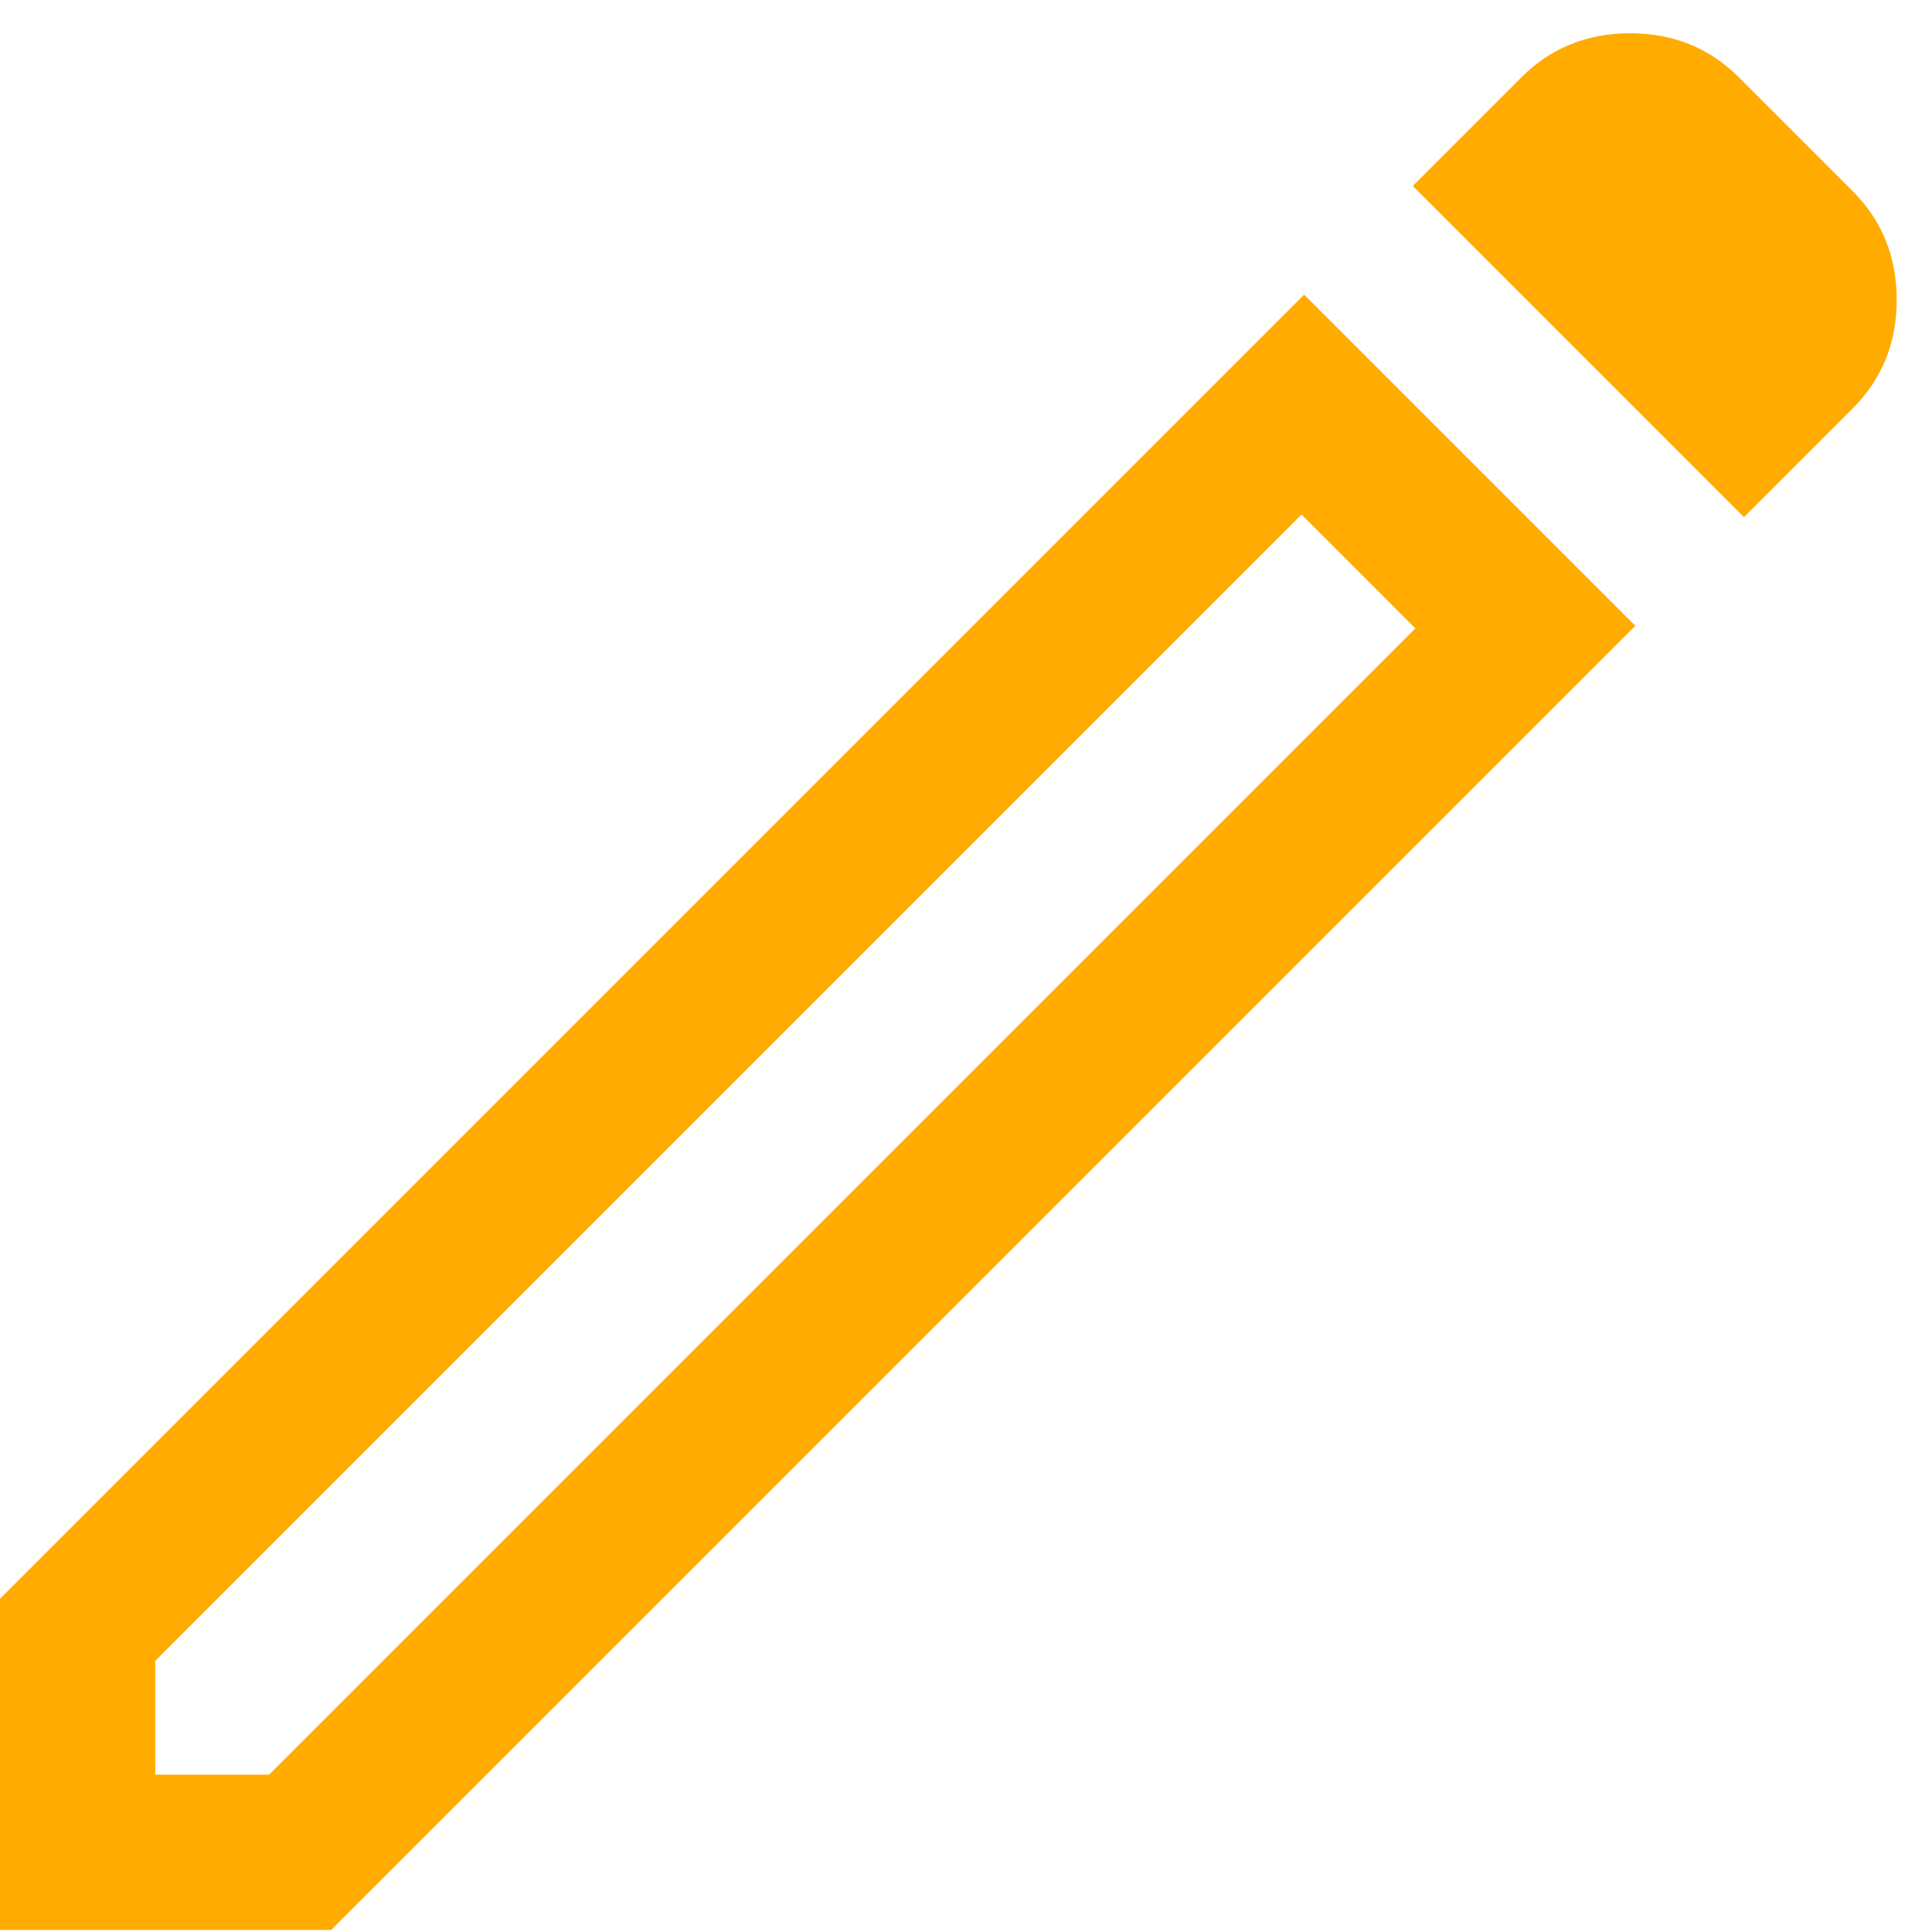
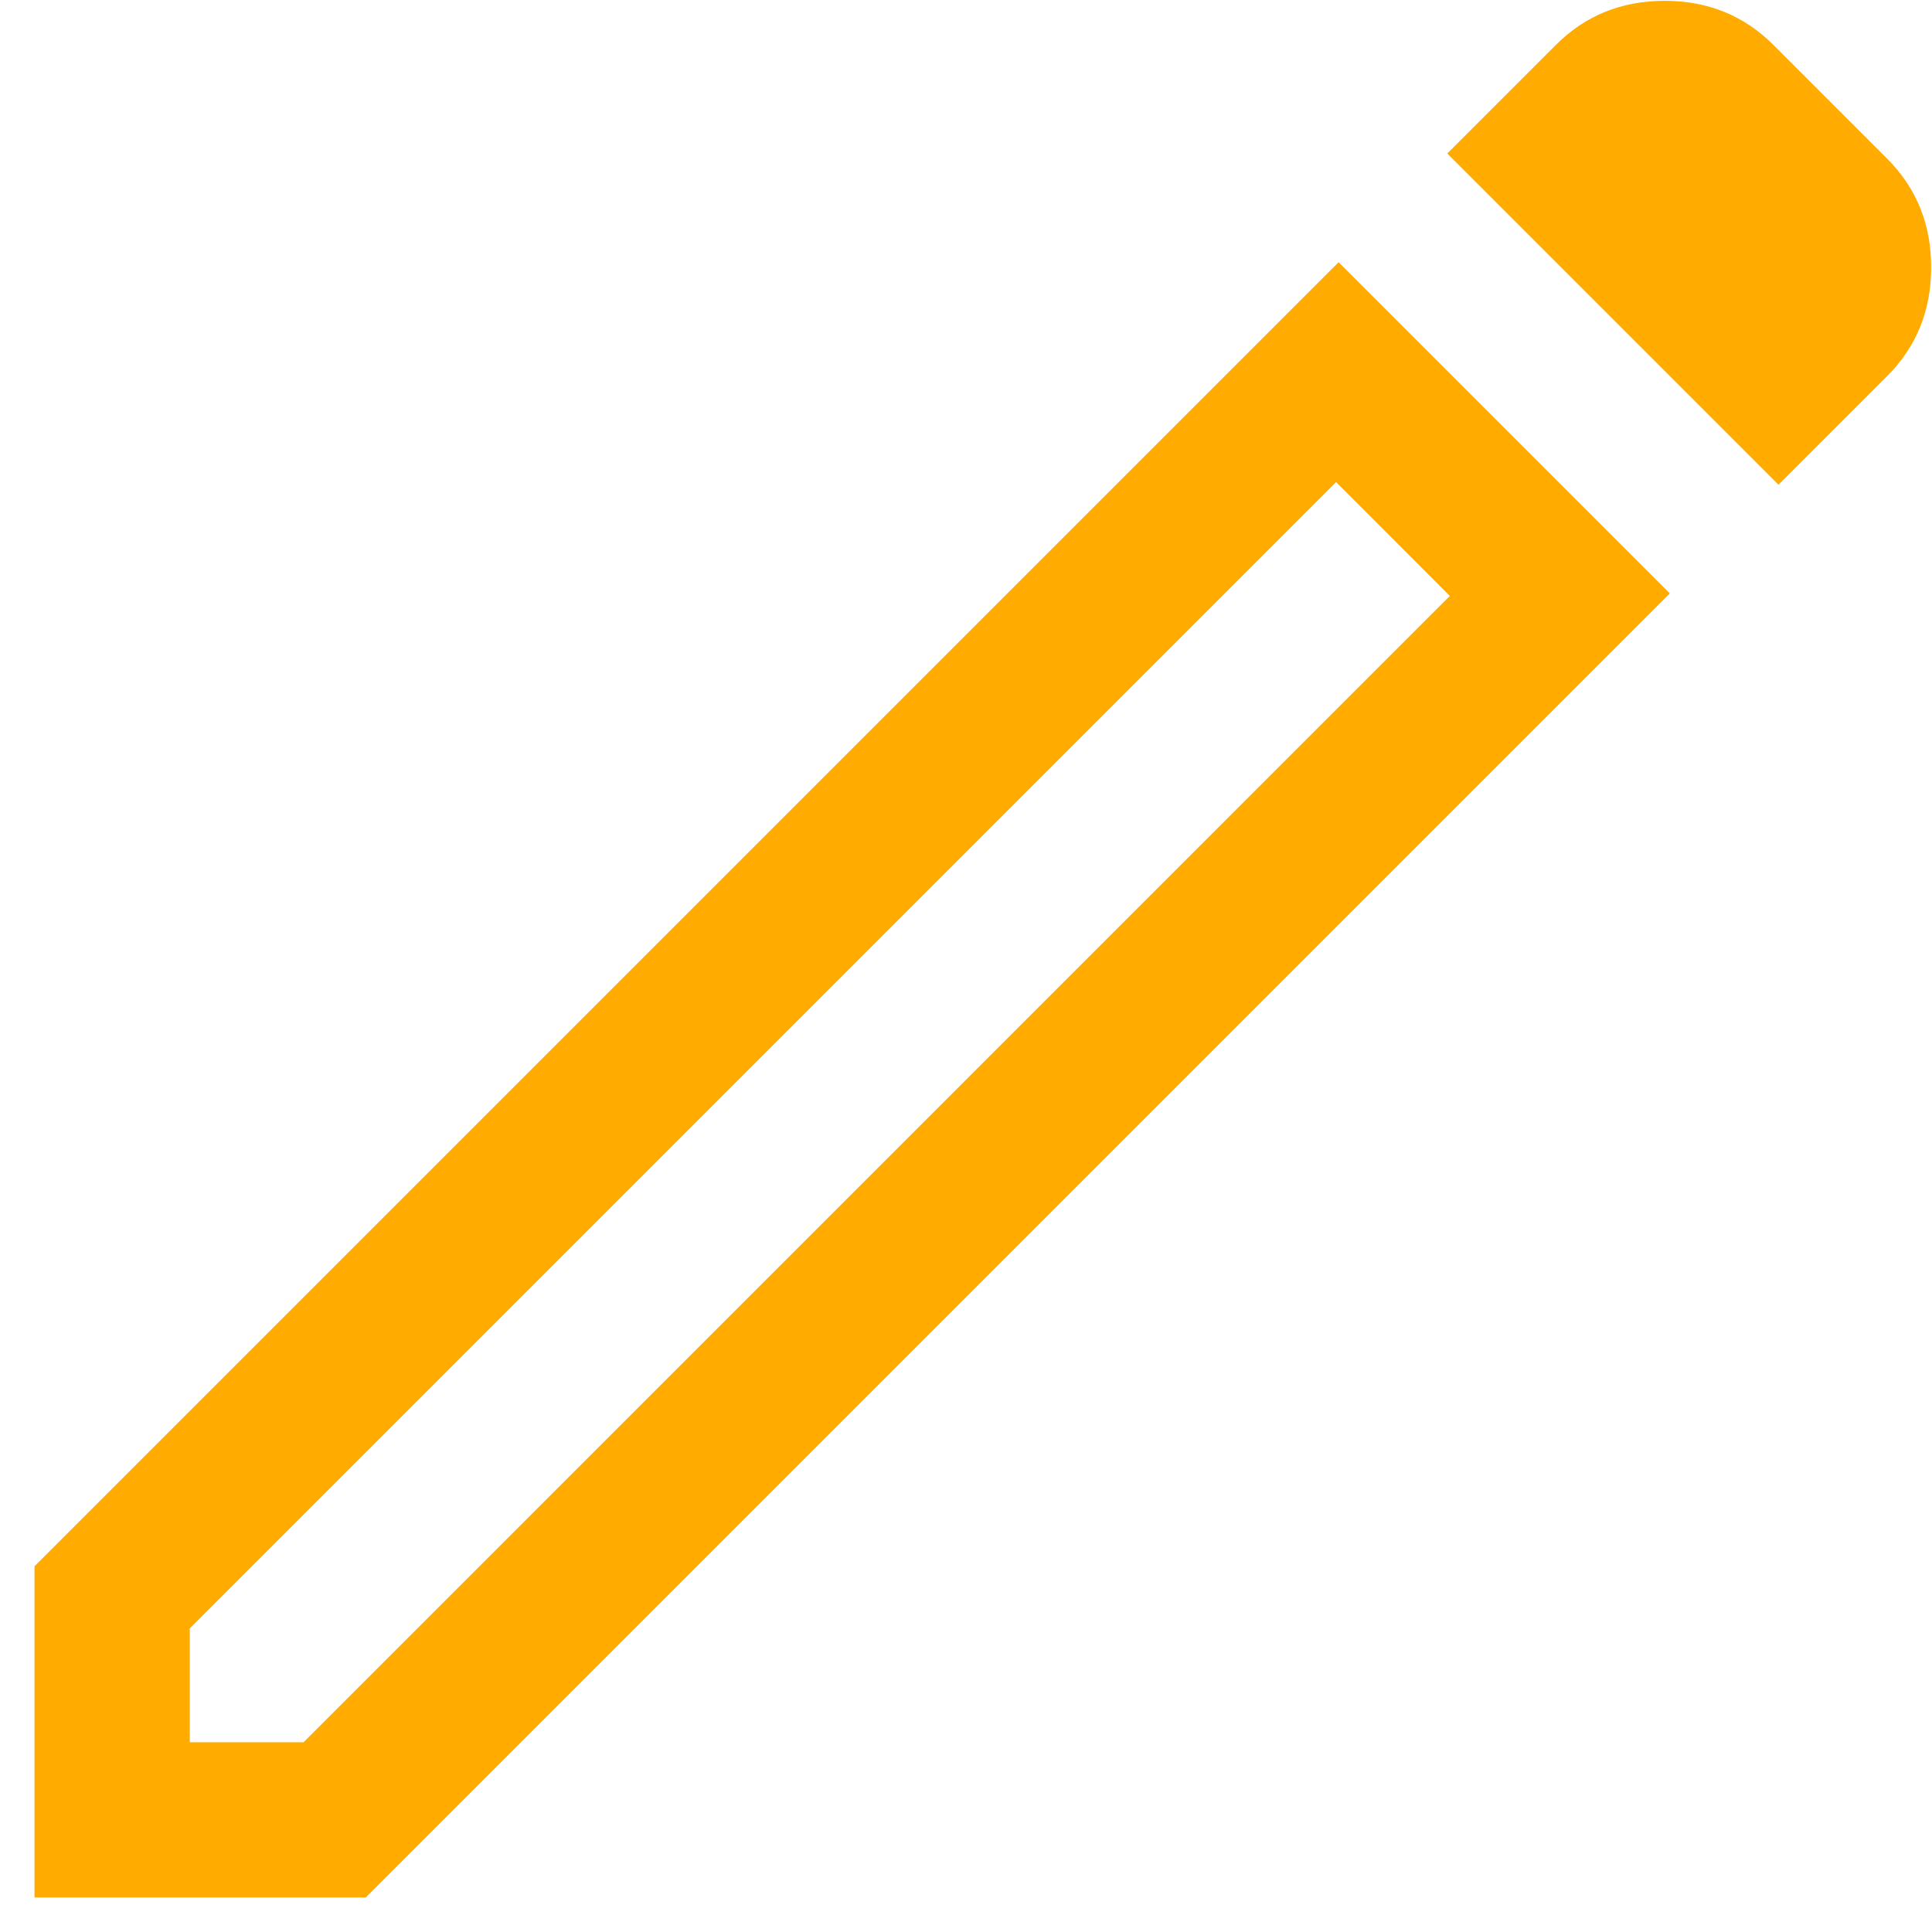
<svg xmlns="http://www.w3.org/2000/svg" width="28" height="28" viewBox="0 0 28 28" fill="none">
-   <path d="M2.25 25.72H3.9L20.512 9.107L18.863 7.457L2.25 24.07V25.72ZM25.275 7.495L20.475 2.695L22.05 1.12C22.475 0.695 23 0.482 23.625 0.482C24.25 0.482 24.775 0.695 25.2 1.12L26.85 2.77C27.275 3.195 27.488 3.72 27.488 4.345C27.488 4.97 27.275 5.495 26.85 5.92L25.275 7.495ZM23.7 9.07L4.8 27.97H0V23.17L18.9 4.27L23.7 9.07ZM19.688 8.282L18.863 7.457L20.512 9.107L19.688 8.282Z" fill="#FFAB00" />
+   <path d="M2.75 25.25H4.4L21.012 8.637L19.363 6.987L2.75 23.6V25.25ZM25.775 7.025L20.975 2.225L22.55 0.65C22.975 0.225 23.5 0.012 24.125 0.012C24.75 0.012 25.275 0.225 25.7 0.65L27.35 2.3C27.775 2.725 27.988 3.25 27.988 3.875C27.988 4.5 27.775 5.025 27.35 5.45L25.775 7.025ZM24.2 8.6L5.3 27.5H0.5V22.7L19.4 3.8L24.2 8.6ZM20.188 7.812L19.363 6.987L21.012 8.637L20.188 7.812Z" fill="#FFAB00" />
</svg>
